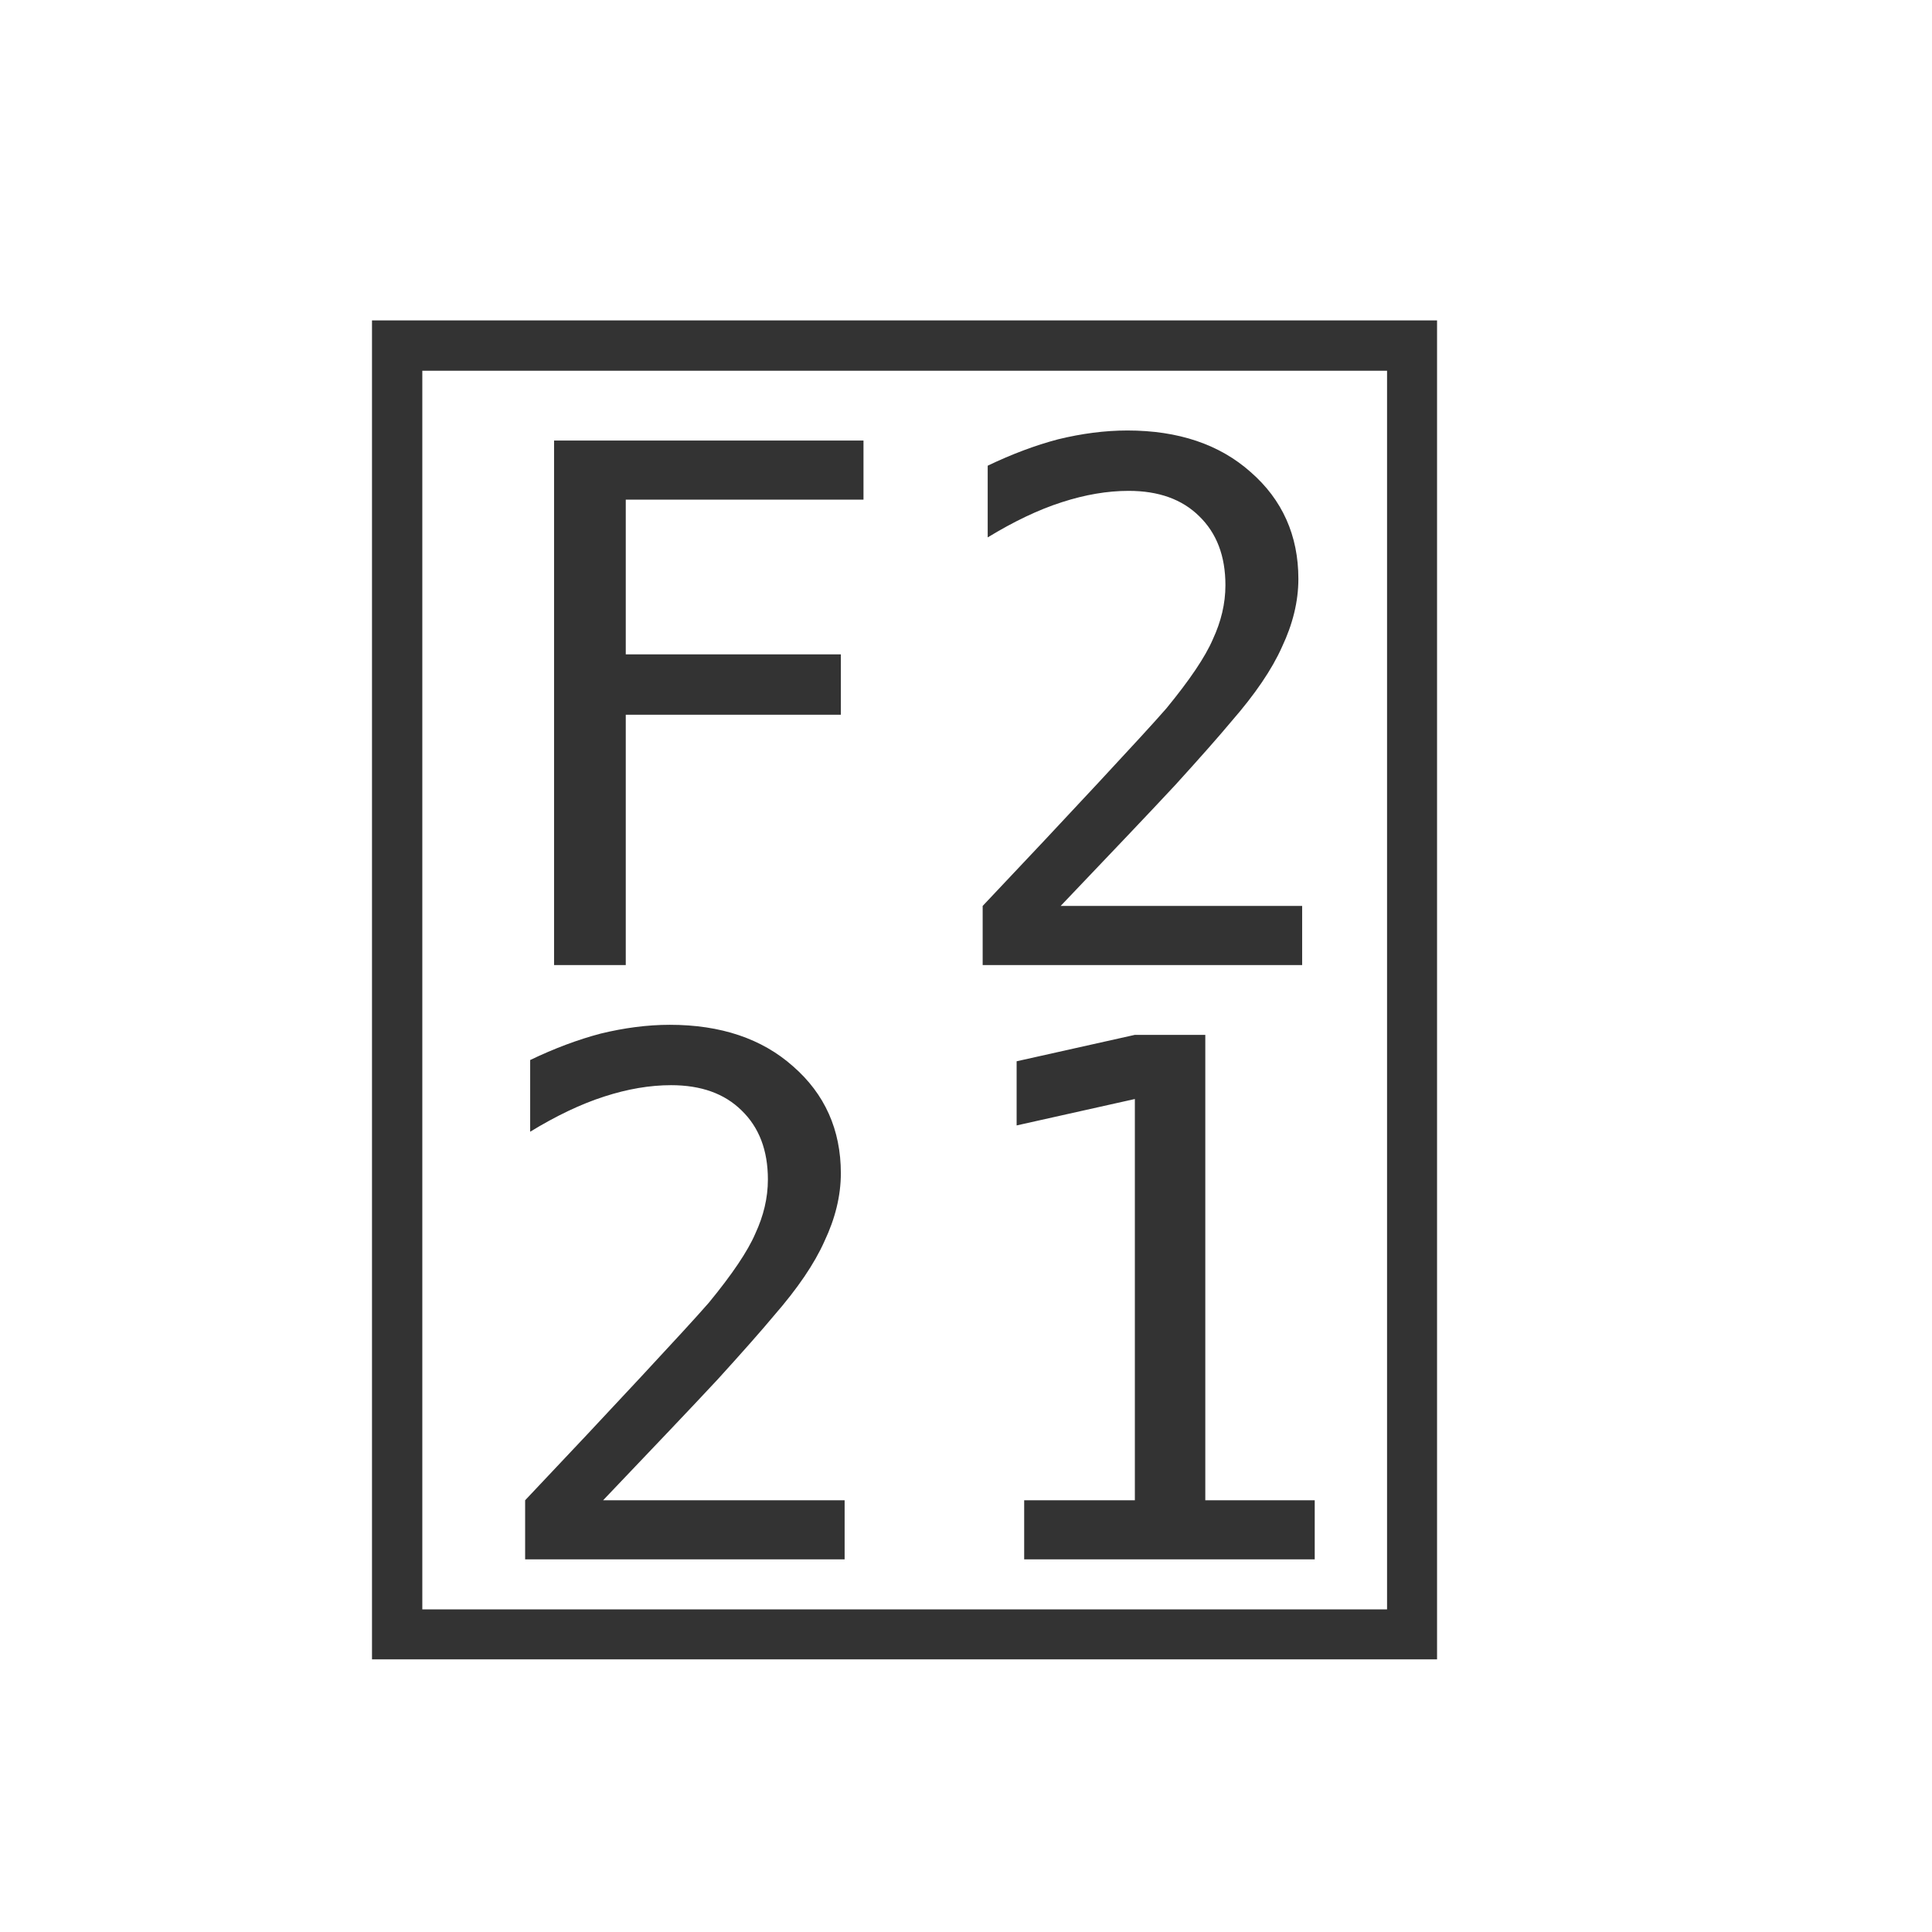
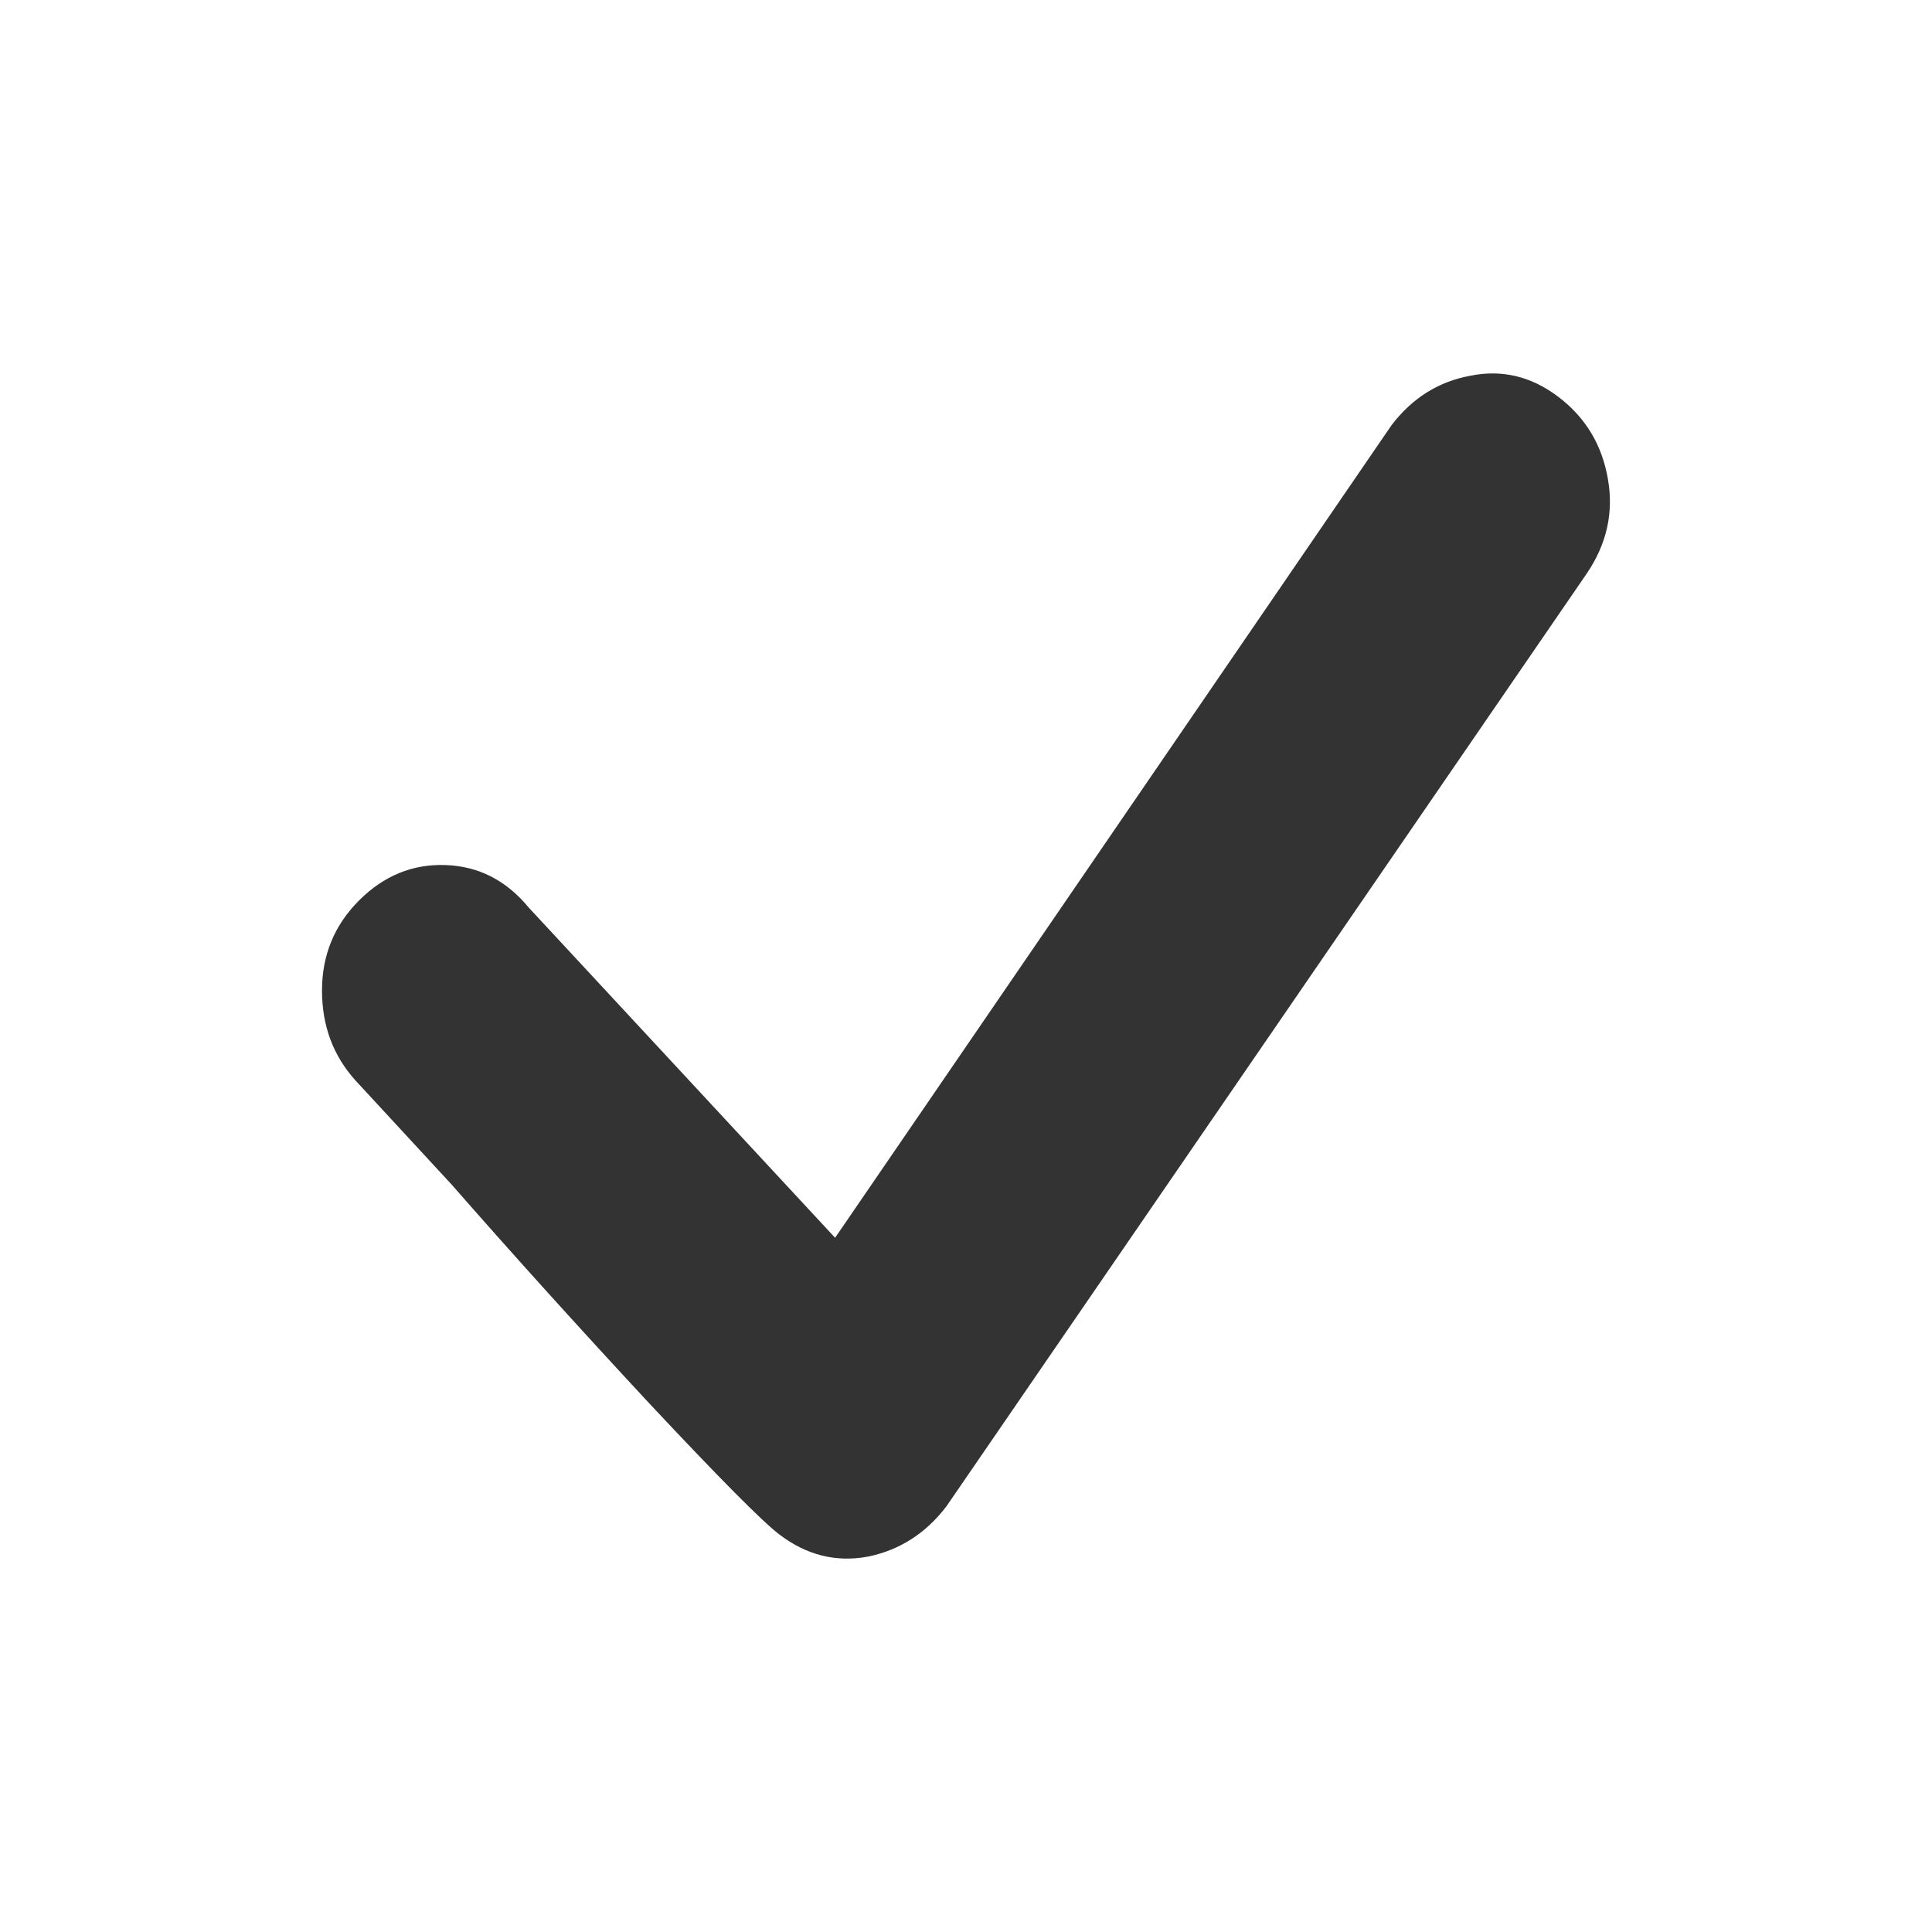
<svg xmlns="http://www.w3.org/2000/svg" width="24" height="24" viewBox="0 0 24 24" version="1.1" id="svg6">
  <defs id="defs10" />
-   <text xml:space="preserve" style="font-style:normal;font-weight:normal;font-size:19.662px;line-height:1.25;font-family:sans-serif;letter-spacing:0px;word-spacing:0px;fill:#333333;fill-opacity:1;stroke:none;stroke-width:0.492;" x="4" y="19.37" id="text827-9">
-     <tspan id="tspan825-8" x="4" y="19.37" style="stroke-width:0.492;fill:#333333;fill-opacity:1;"></tspan>
-   </text>
+   <g aria-label="" style="font-style:normal;font-weight:normal;font-size:19.662px;line-height:1.25;font-family:sans-serif;letter-spacing:0px;word-spacing:0px;fill:#333333;fill-opacity:1;stroke:none;stroke-width:0.492" id="text827-9">
+     <path d="m 18.263,4.668 q 0.592,-0.121 1.097,0.263 0.505,0.384 0.614,1.02 0.11,0.625 -0.263,1.174 L 11.757,18.712 Q 11.373,19.216 10.781,19.337 10.188,19.447 9.683,19.063 9.376,18.832 8.071,17.439 6.765,16.034 5.613,14.718 L 4.417,13.423 Q 4,12.962 4,12.304 q 0,-0.658 0.461,-1.119 0.461,-0.461 1.075,-0.439 0.614,0.022 1.031,0.527 l 3.807,4.103 6.912,-10.094 Q 17.671,4.777 18.263,4.668 Z" style="fill:#333333;fill-opacity:1;stroke-width:0.492" id="path2478" />
+   </g>
</svg>
